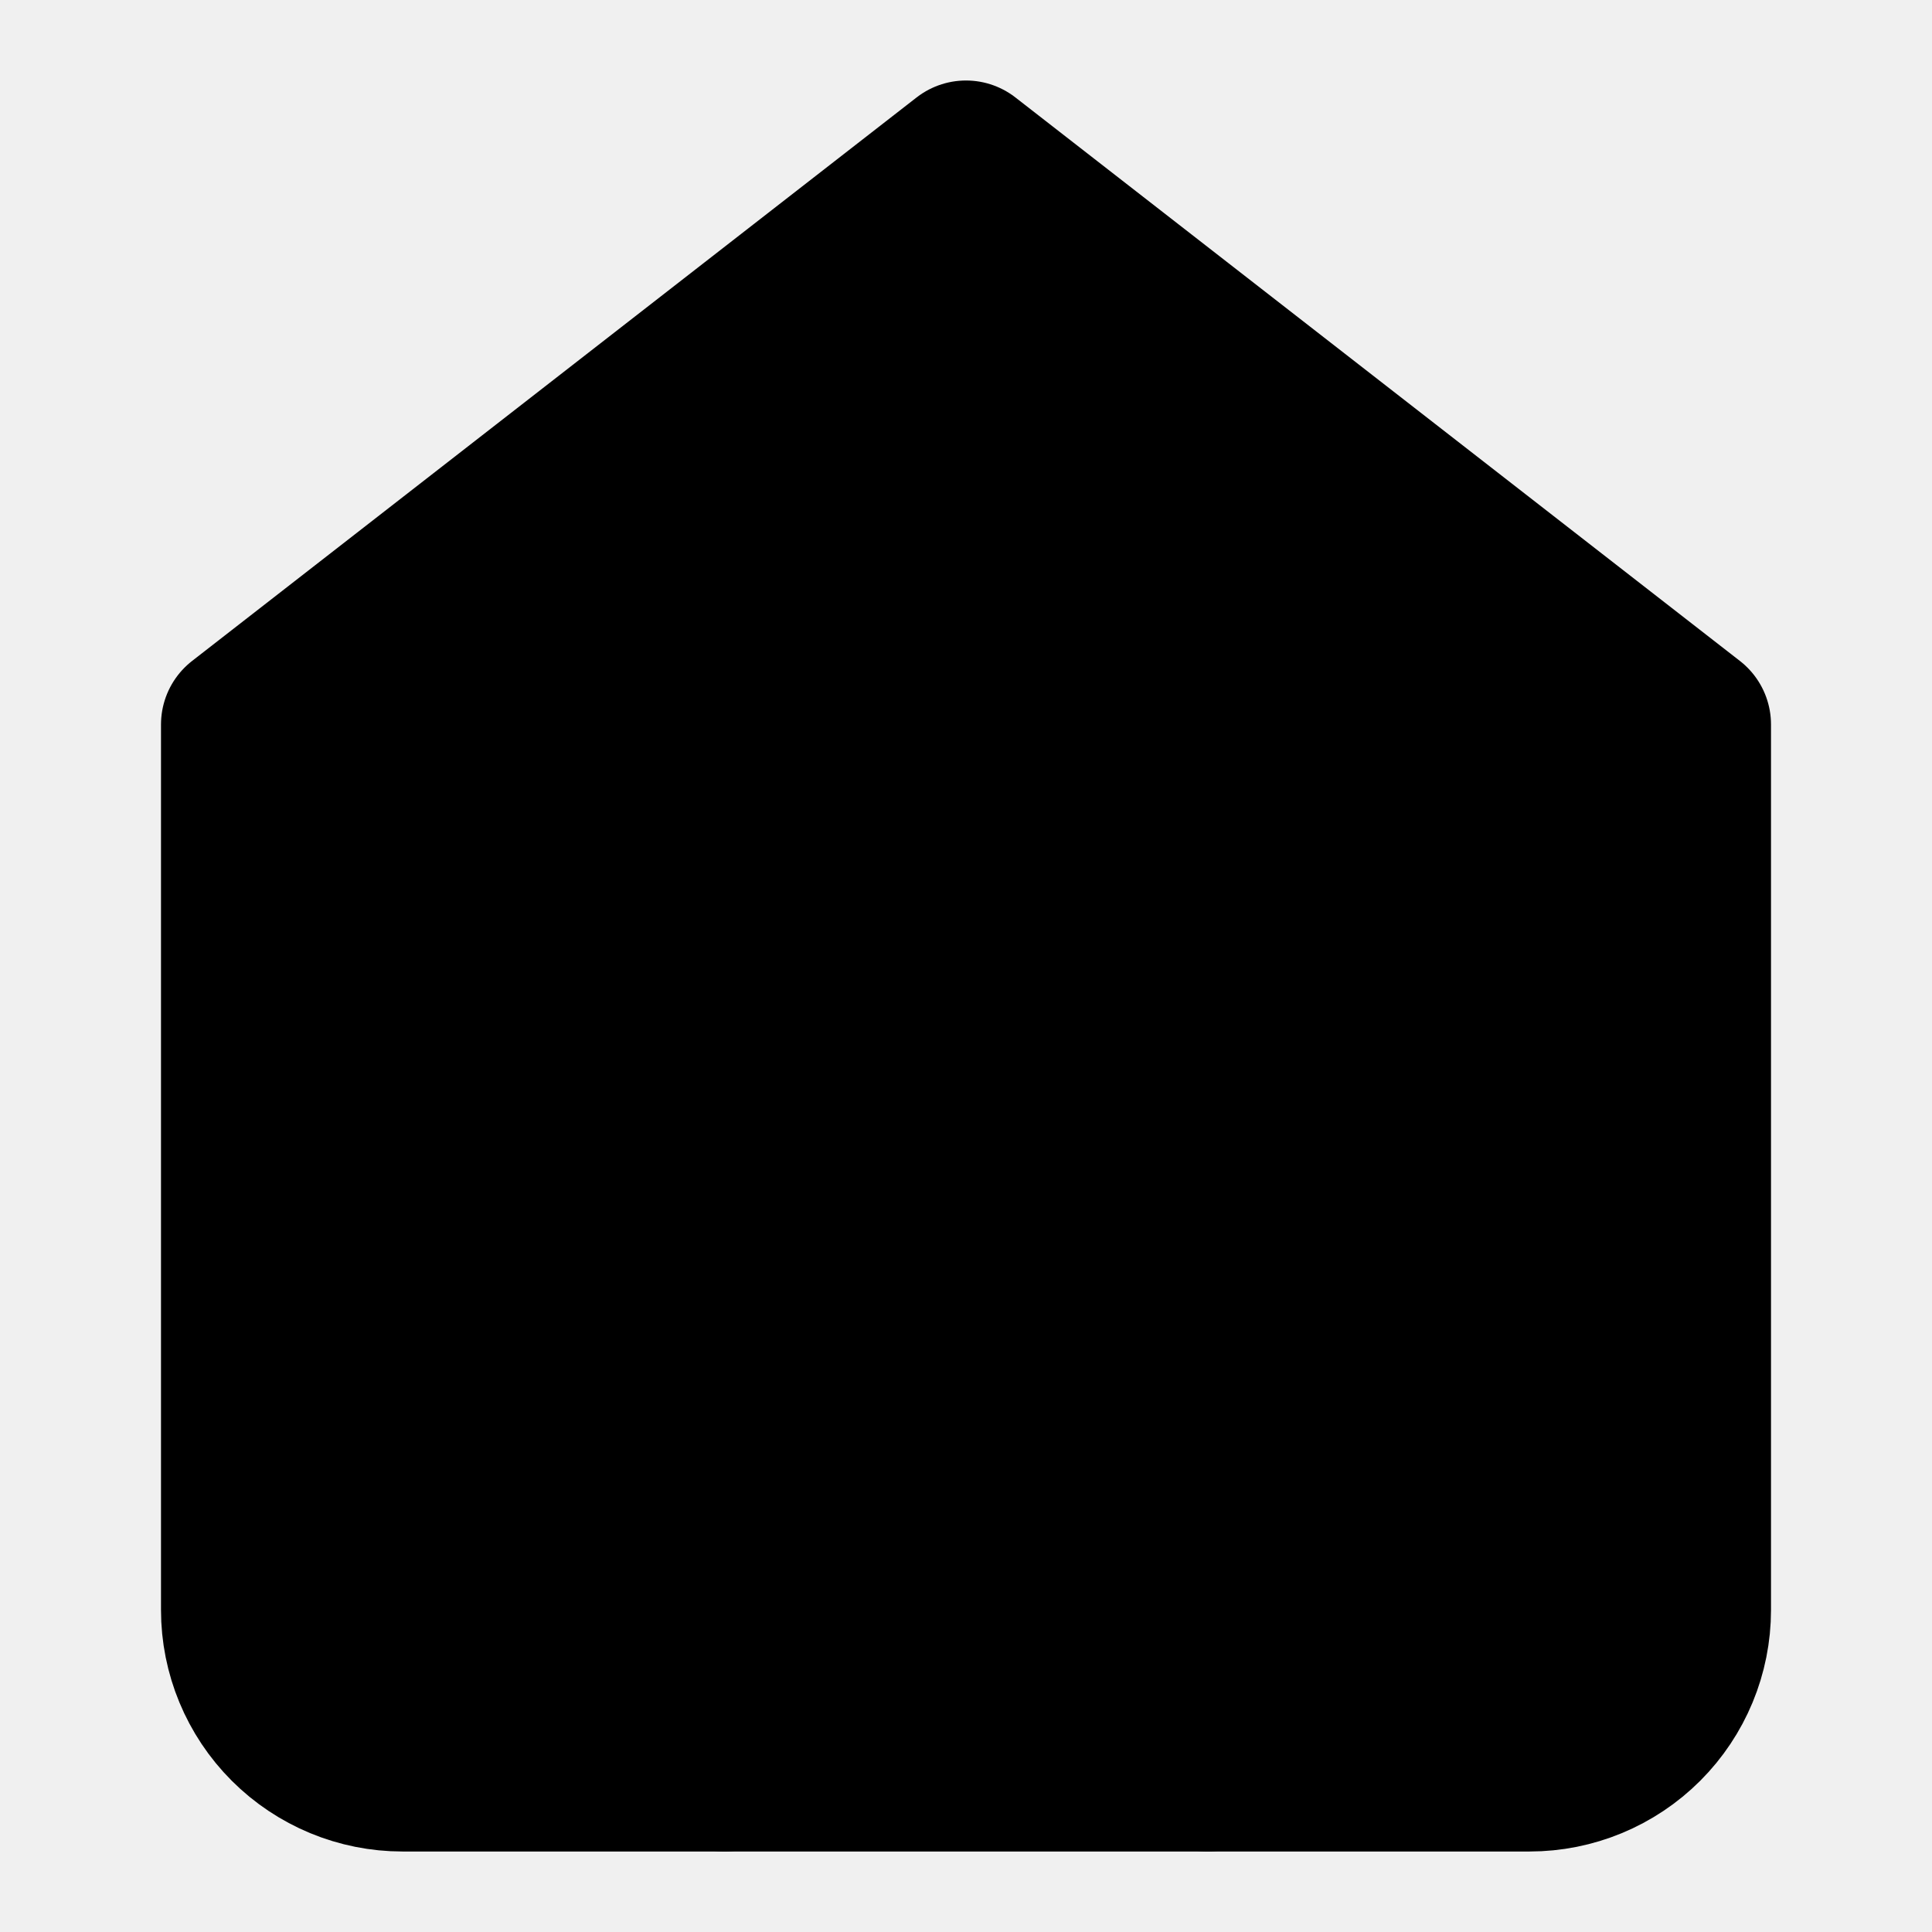
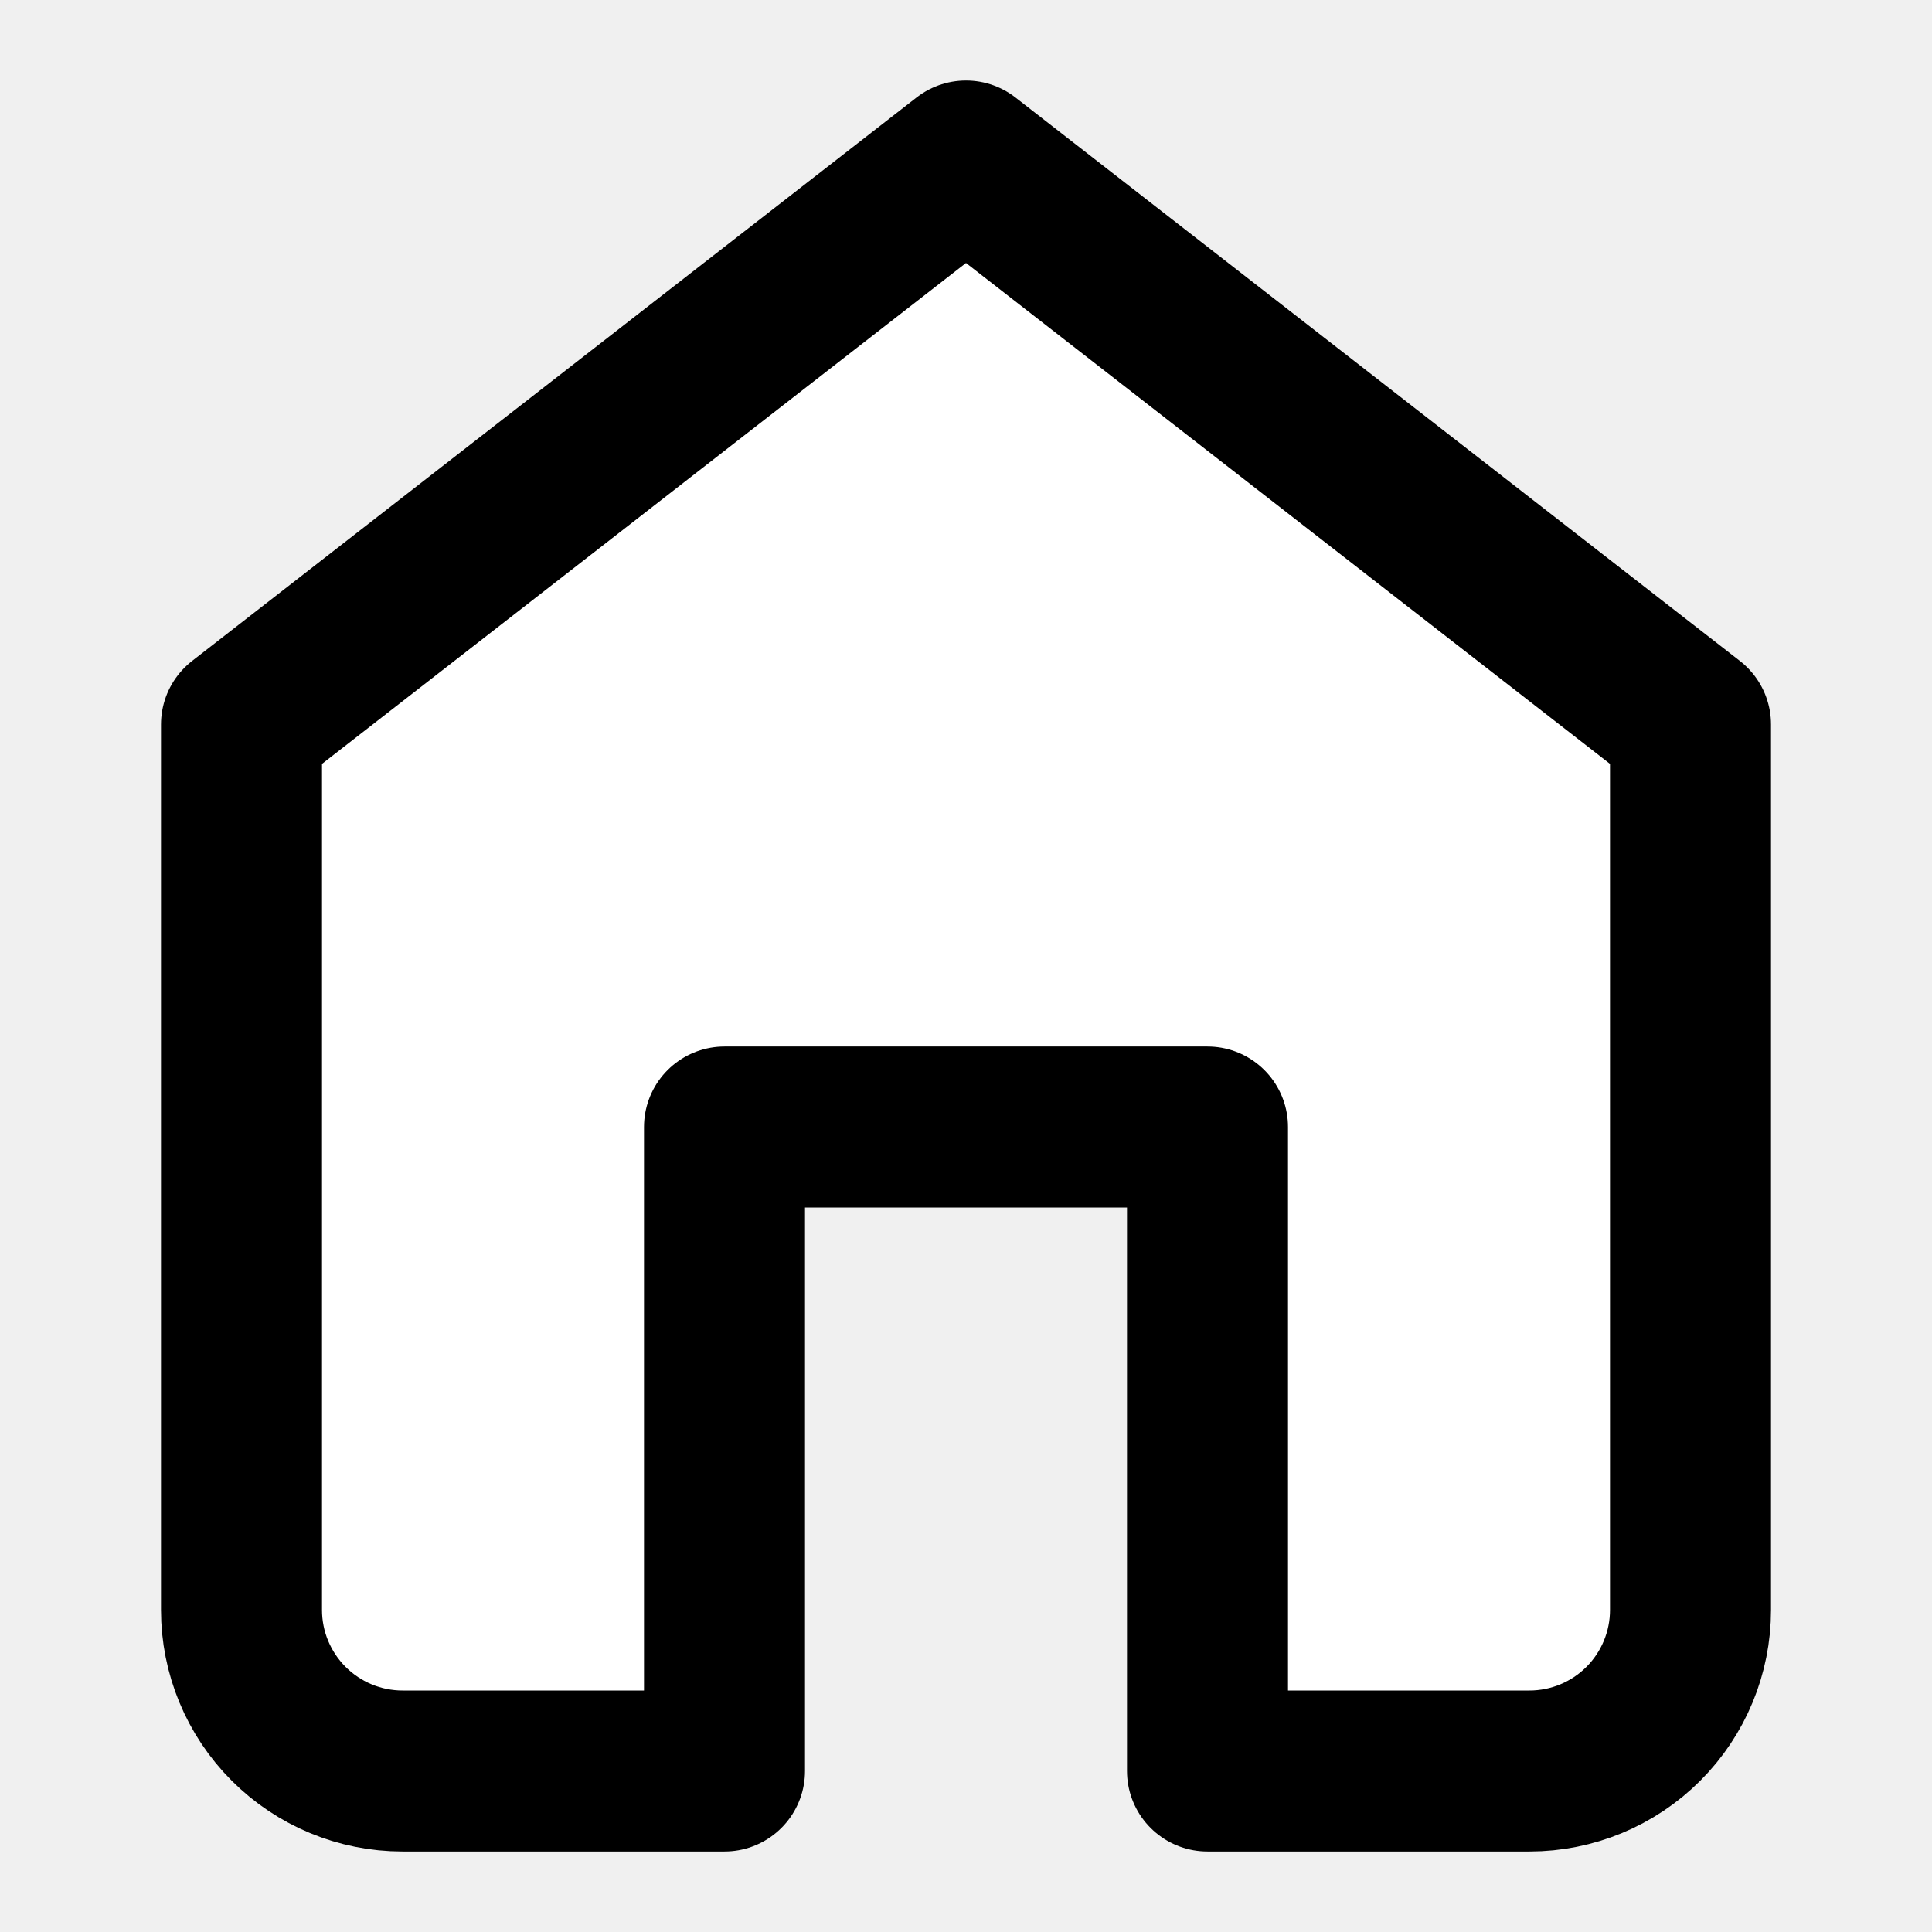
- <svg xmlns="http://www.w3.org/2000/svg" width="24" height="24" viewBox="0 0 24 24">
-   <path d="M3 9L12 2L21 9V20C21 20.53 20.789 21.039 20.414 21.414C20.039 21.789 19.53 22 19 22H5C4.47 22 3.961 21.789 3.586 21.414C3.211 21.039 3 20.53 3 20V9Z" fill="currentColor" stroke="currentColor" stroke-width="2" stroke-linecap="round" stroke-linejoin="round" />
-   <path d="M9 22V12H15V22" stroke="currentColor" stroke-width="2" stroke-linecap="round" stroke-linejoin="round" />
+ <svg xmlns="http://www.w3.org/2000/svg" width="24" height="24" viewBox="0 0 24 24" fill="none">
+   <path d="M12 2L3 9V20C3 20.53 3.211 21.039 3.586 21.414C3.961 21.789 4.47 22 5 22H9V14H15V22H19C19.53 22 20.039 21.789 20.414 21.414C20.789 21.039 21 20.53 21 20V9L12 2Z" fill="white" stroke="black" stroke-width="2" stroke-linecap="round" stroke-linejoin="round" />
</svg>
